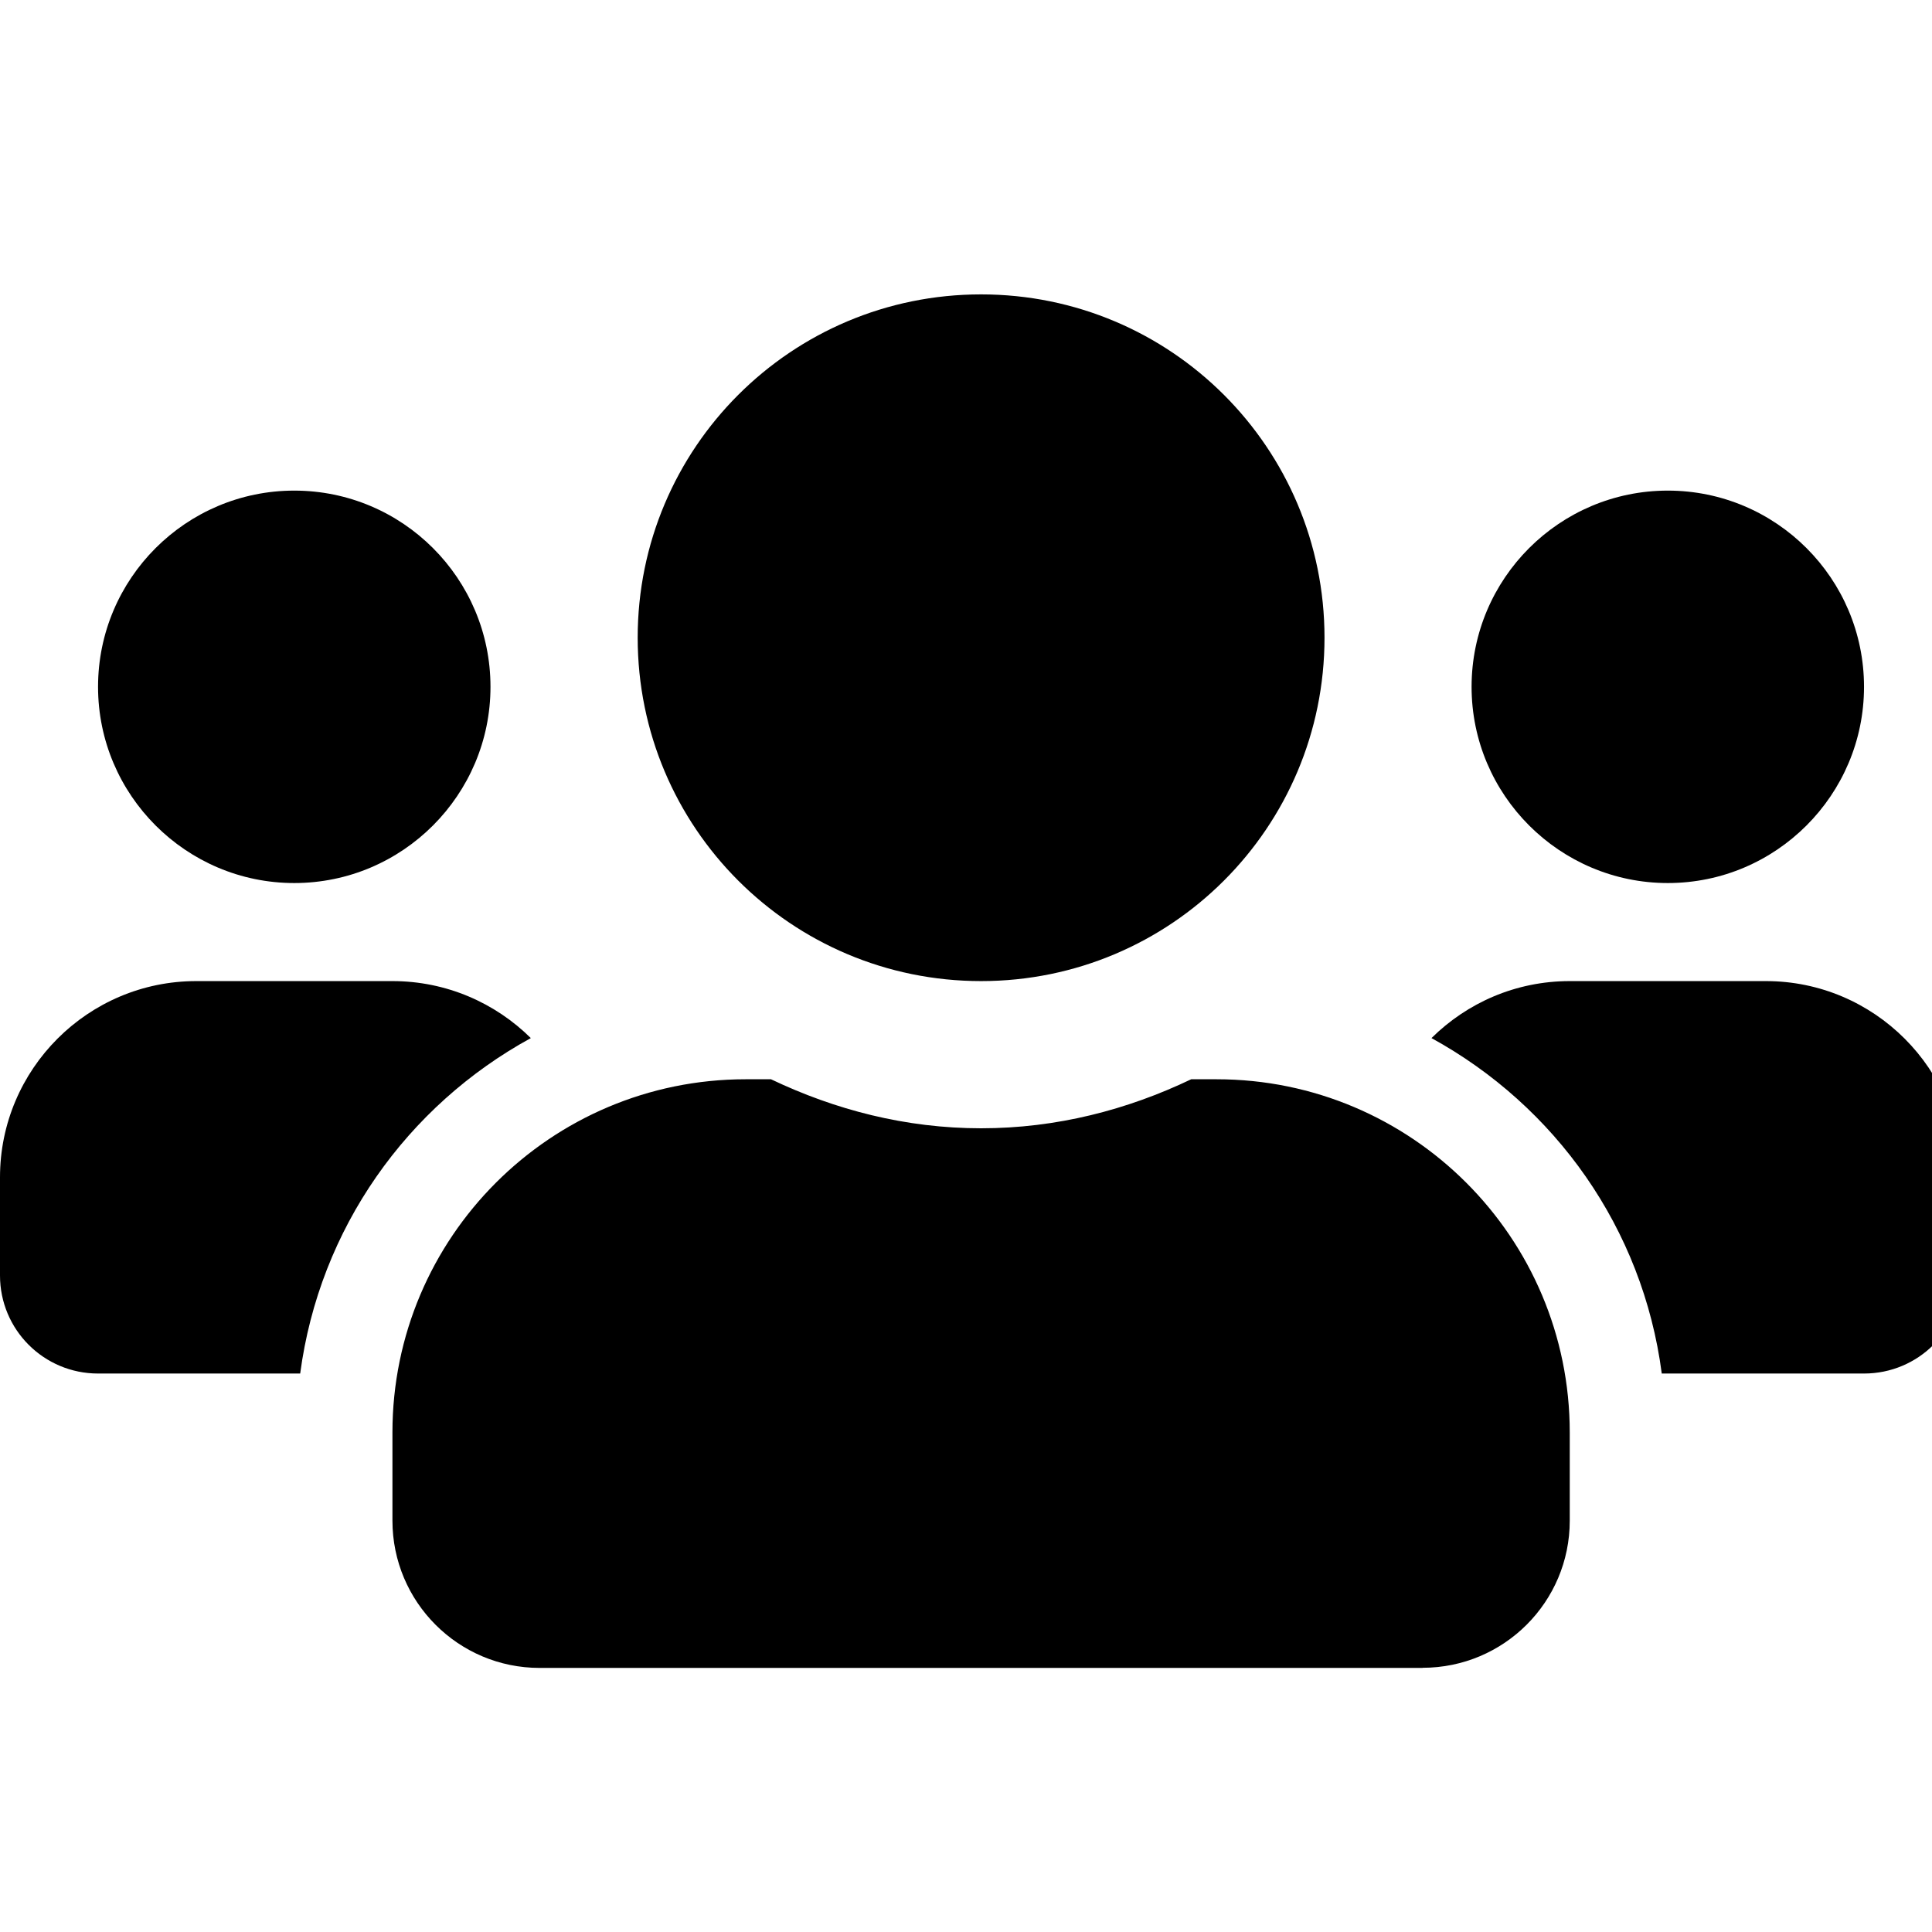
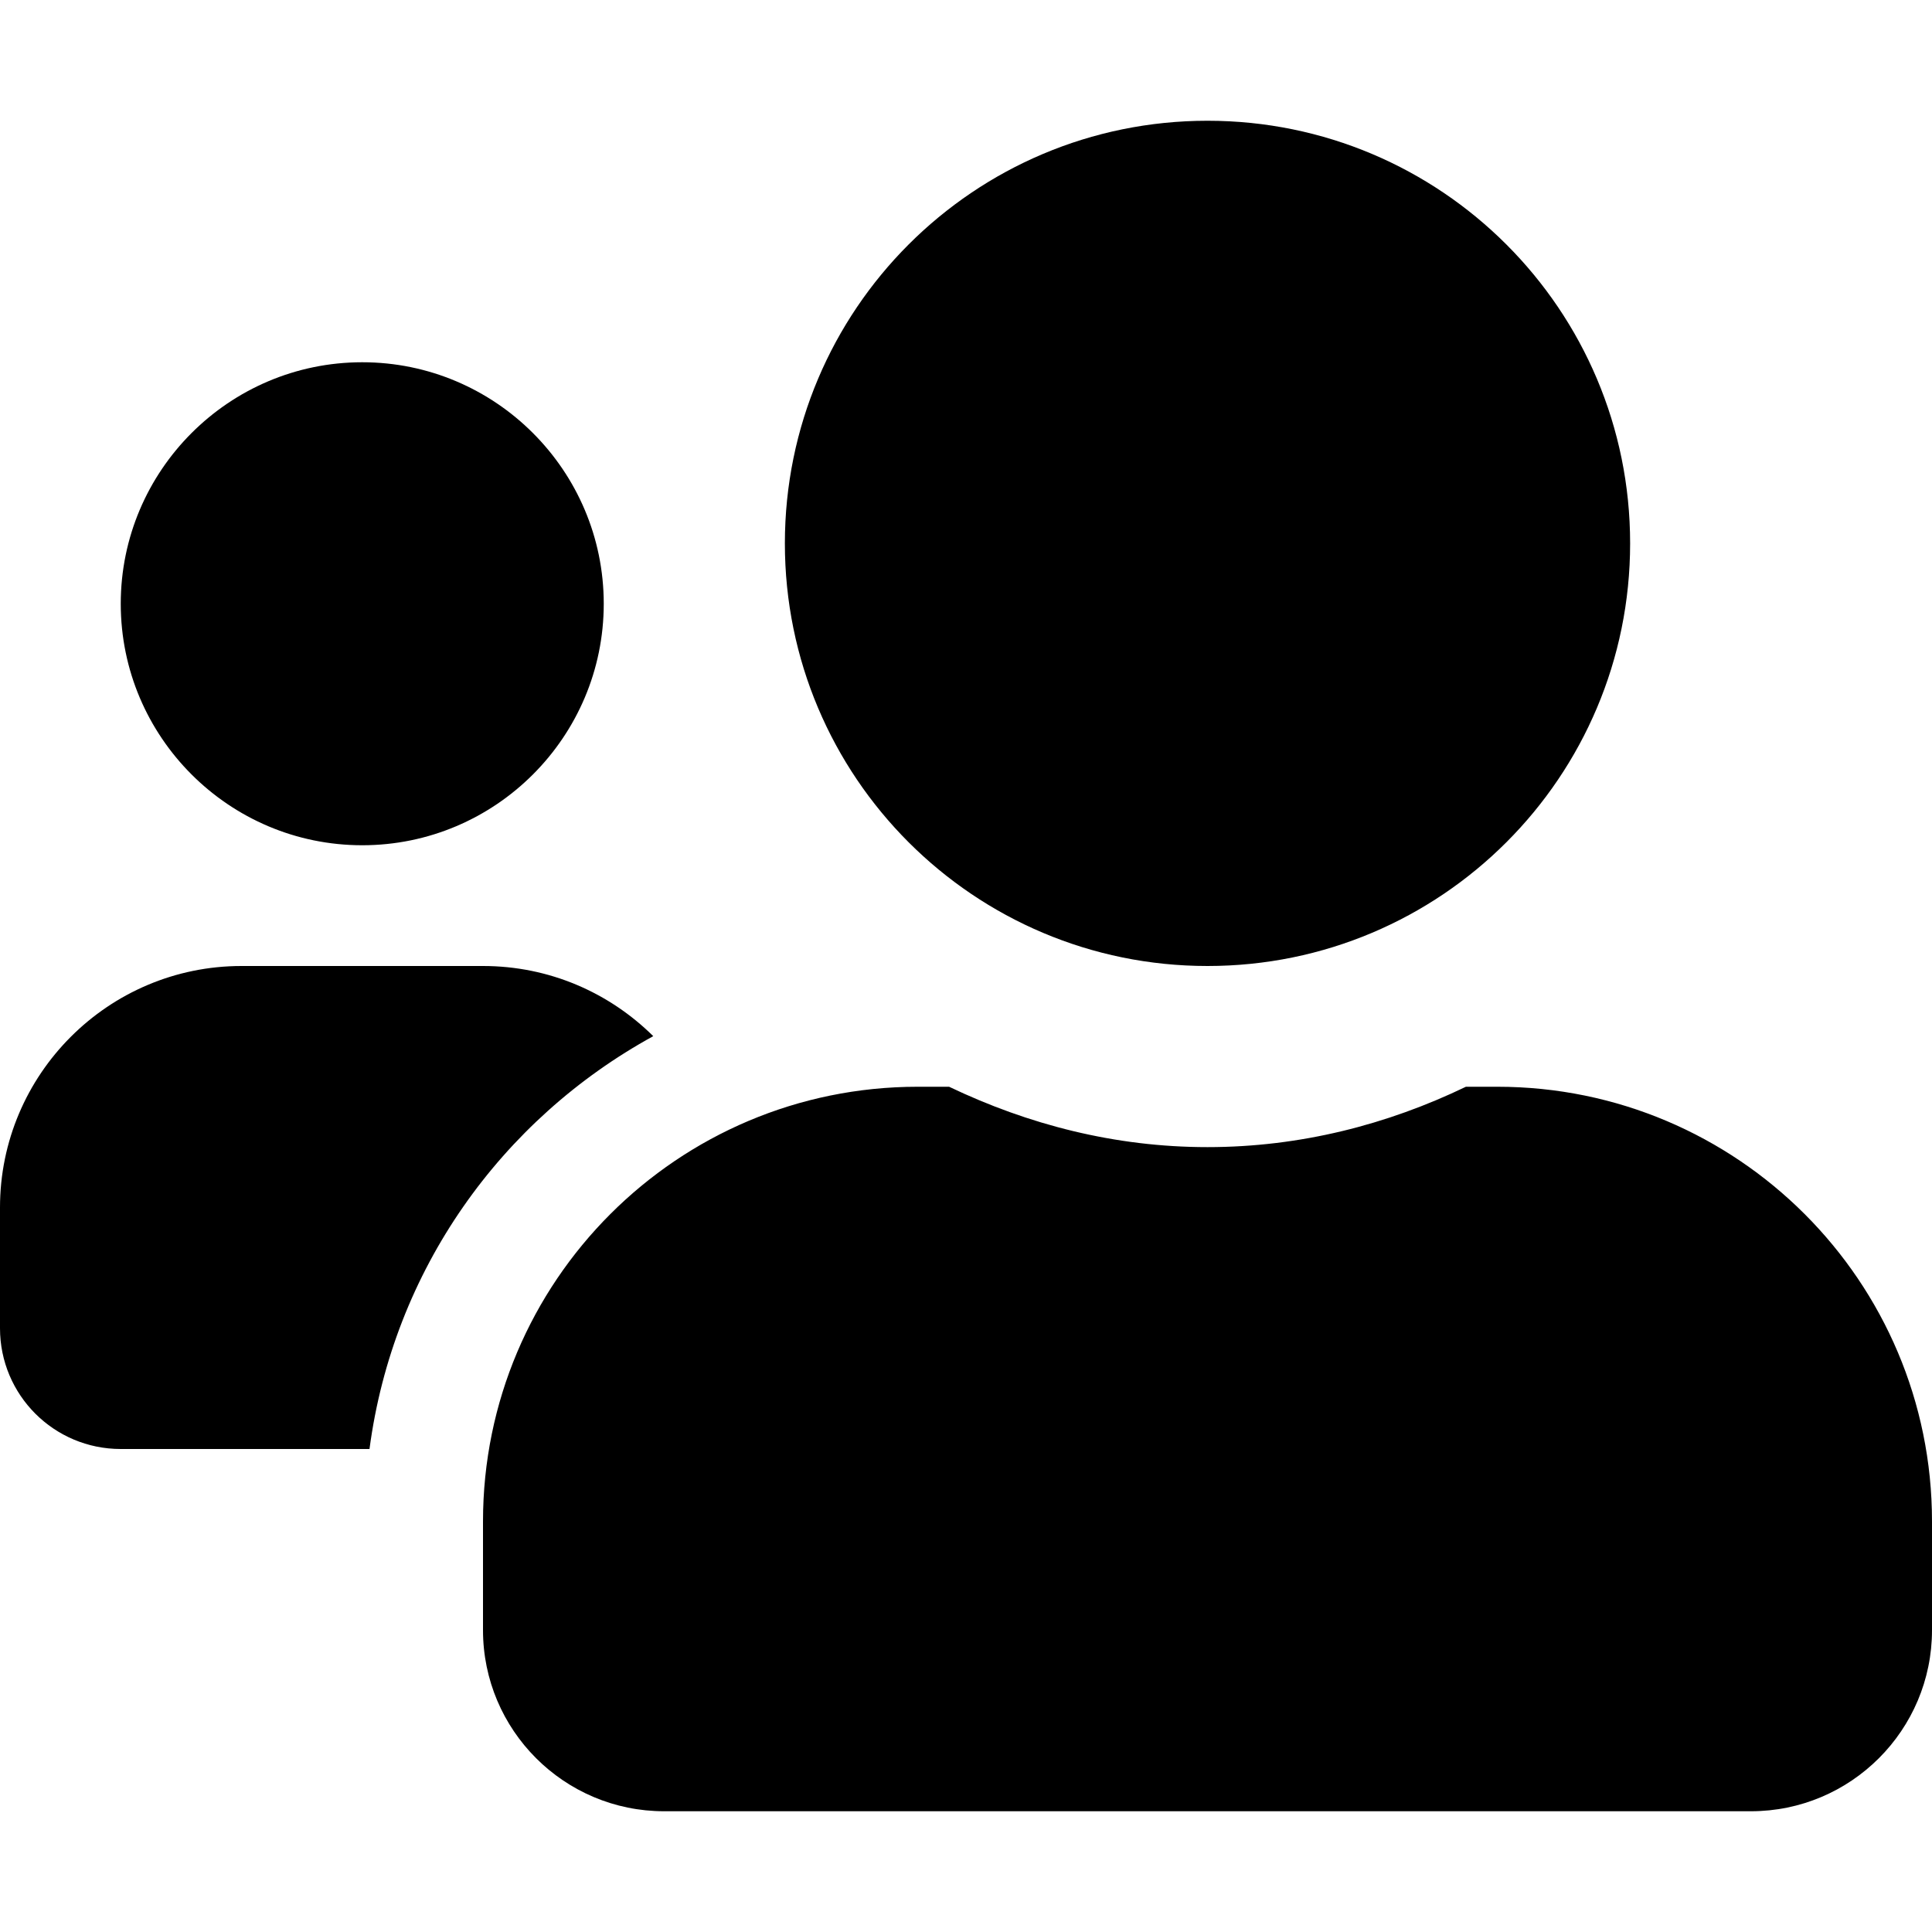
<svg xmlns="http://www.w3.org/2000/svg" width="16" height="16" viewBox="0 0 16 16">
  <g fill="none" fill-rule="evenodd">
-     <path fill="#000" d="M8.125 8.125c1.572 0 2.844-1.272 2.844-2.844 0-1.571-1.272-2.843-2.844-2.843-1.572 0-2.844 1.272-2.844 2.843 0 1.572 1.272 2.844 2.844 2.844zm-5.688-.812c.897 0 1.625-.73 1.625-1.625 0-.897-.728-1.625-1.625-1.625-.896 0-1.625.728-1.625 1.625 0 .896.73 1.625 1.625 1.625zm11.375 0c.897 0 1.625-.73 1.625-1.625 0-.897-.728-1.625-1.625-1.625-.896 0-1.625.728-1.625 1.625 0 .896.73 1.625 1.625 1.625zm1.625 4.062c.45 0 .813-.363.813-.812V9.75c0-.896-.729-1.625-1.625-1.625H13c-.447 0-.85.18-1.145.472 1.023.561 1.75 1.574 1.907 2.778h1.675zm-12.951 0c.16-1.204.886-2.217 1.91-2.778-.295-.292-.7-.472-1.146-.472H1.625C.729 8.125 0 8.854 0 9.75v.813c0 .449.363.812.812.812h1.674zm9.295 2.437c.673 0 1.219-.545 1.219-1.218v-.731c0-1.615-1.31-2.925-2.925-2.925h-.21c-.529.253-1.115.406-1.74.406s-1.209-.153-1.74-.406h-.21c-1.615 0-2.925 1.31-2.925 2.925v.73c0 .674.546 1.22 1.219 1.22h7.312z" />
+     <path fill="#000" d="M10 8c1.934 0 3.5-1.566 3.5-3.5S11.934 1 10 1 6.5 2.566 6.5 4.5 8.066 8 10 8zM3 7c1.103 0 2-.897 2-2s-.897-2-2-2-2 .897-2 2 .897 2 2 2zm.06 5c.196-1.481 1.09-2.728 2.35-3.419C5.046 8.221 4.55 8 4 8H2c-1.103 0-2 .897-2 2v1c0 .553.447 1 1 1h2.06zm11.44 3c.828 0 1.5-.672 1.5-1.5v-.9c0-1.988-1.612-3.6-3.6-3.6h-.26c-.65.313-1.371.5-2.14.5-.769 0-1.487-.188-2.14-.5H7.6C5.612 9 4 10.612 4 12.6v.9c0 .828.672 1.5 1.5 1.5h9z" />
  </g>
</svg>
